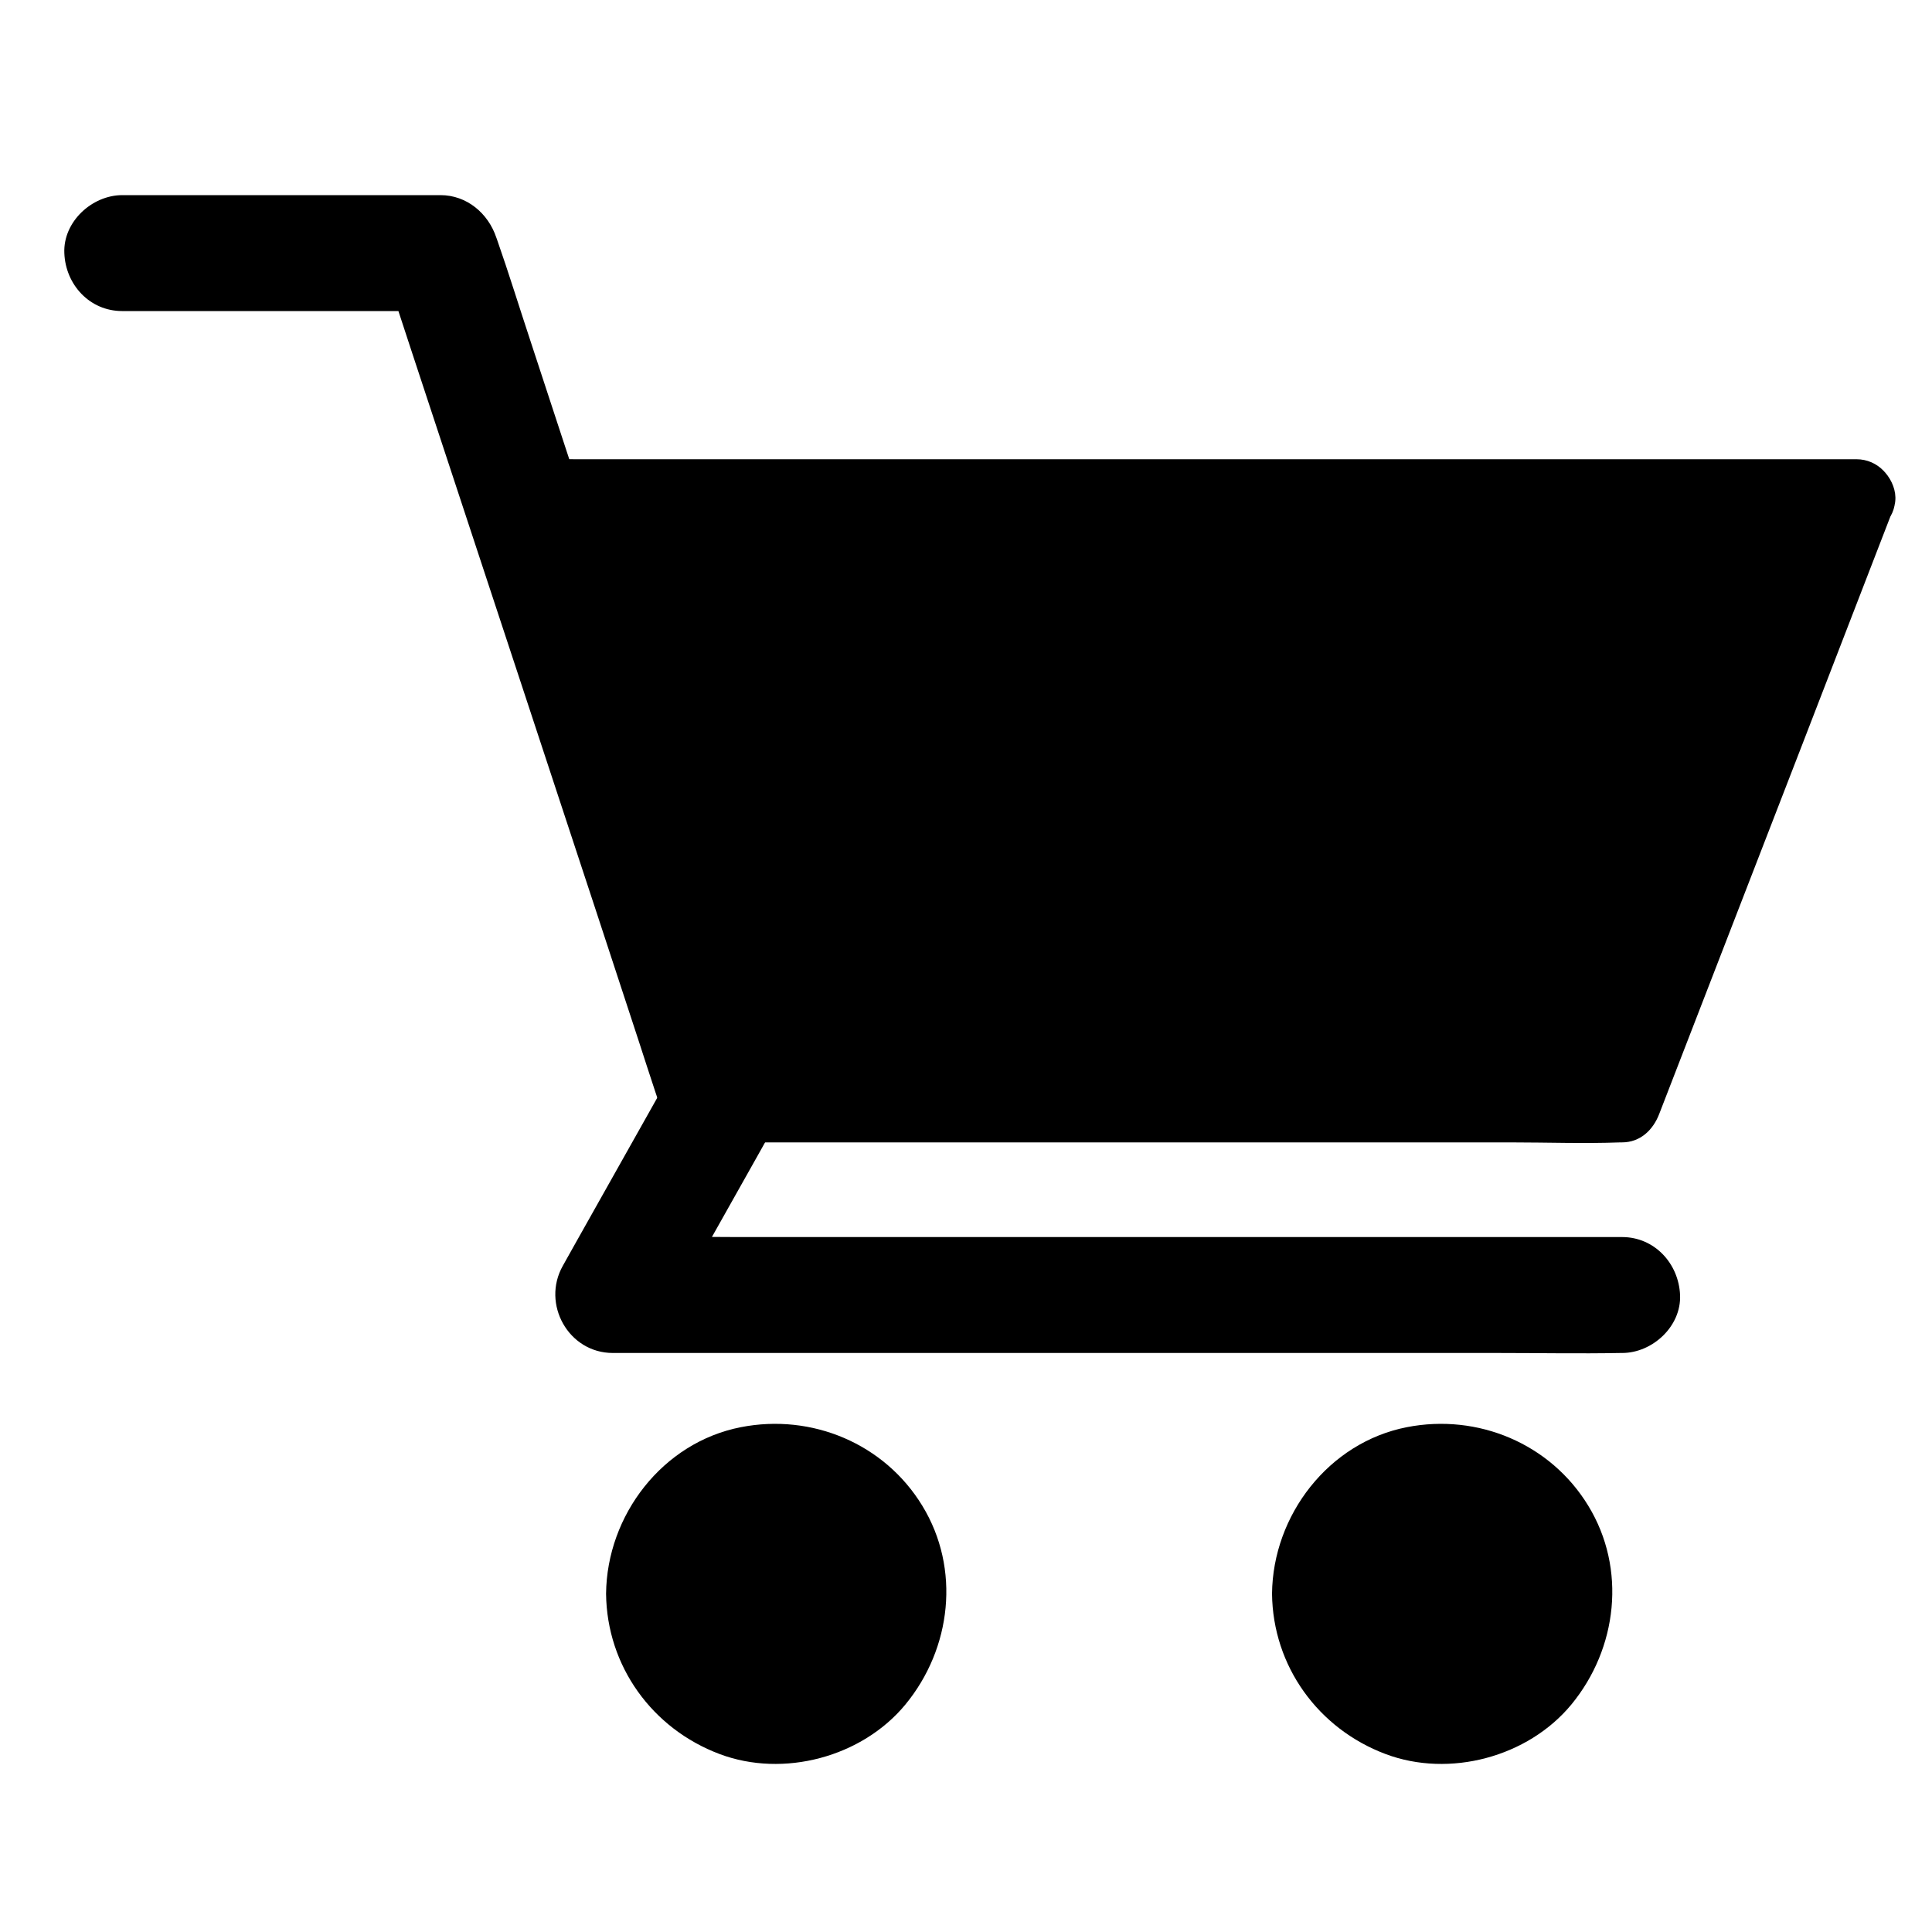
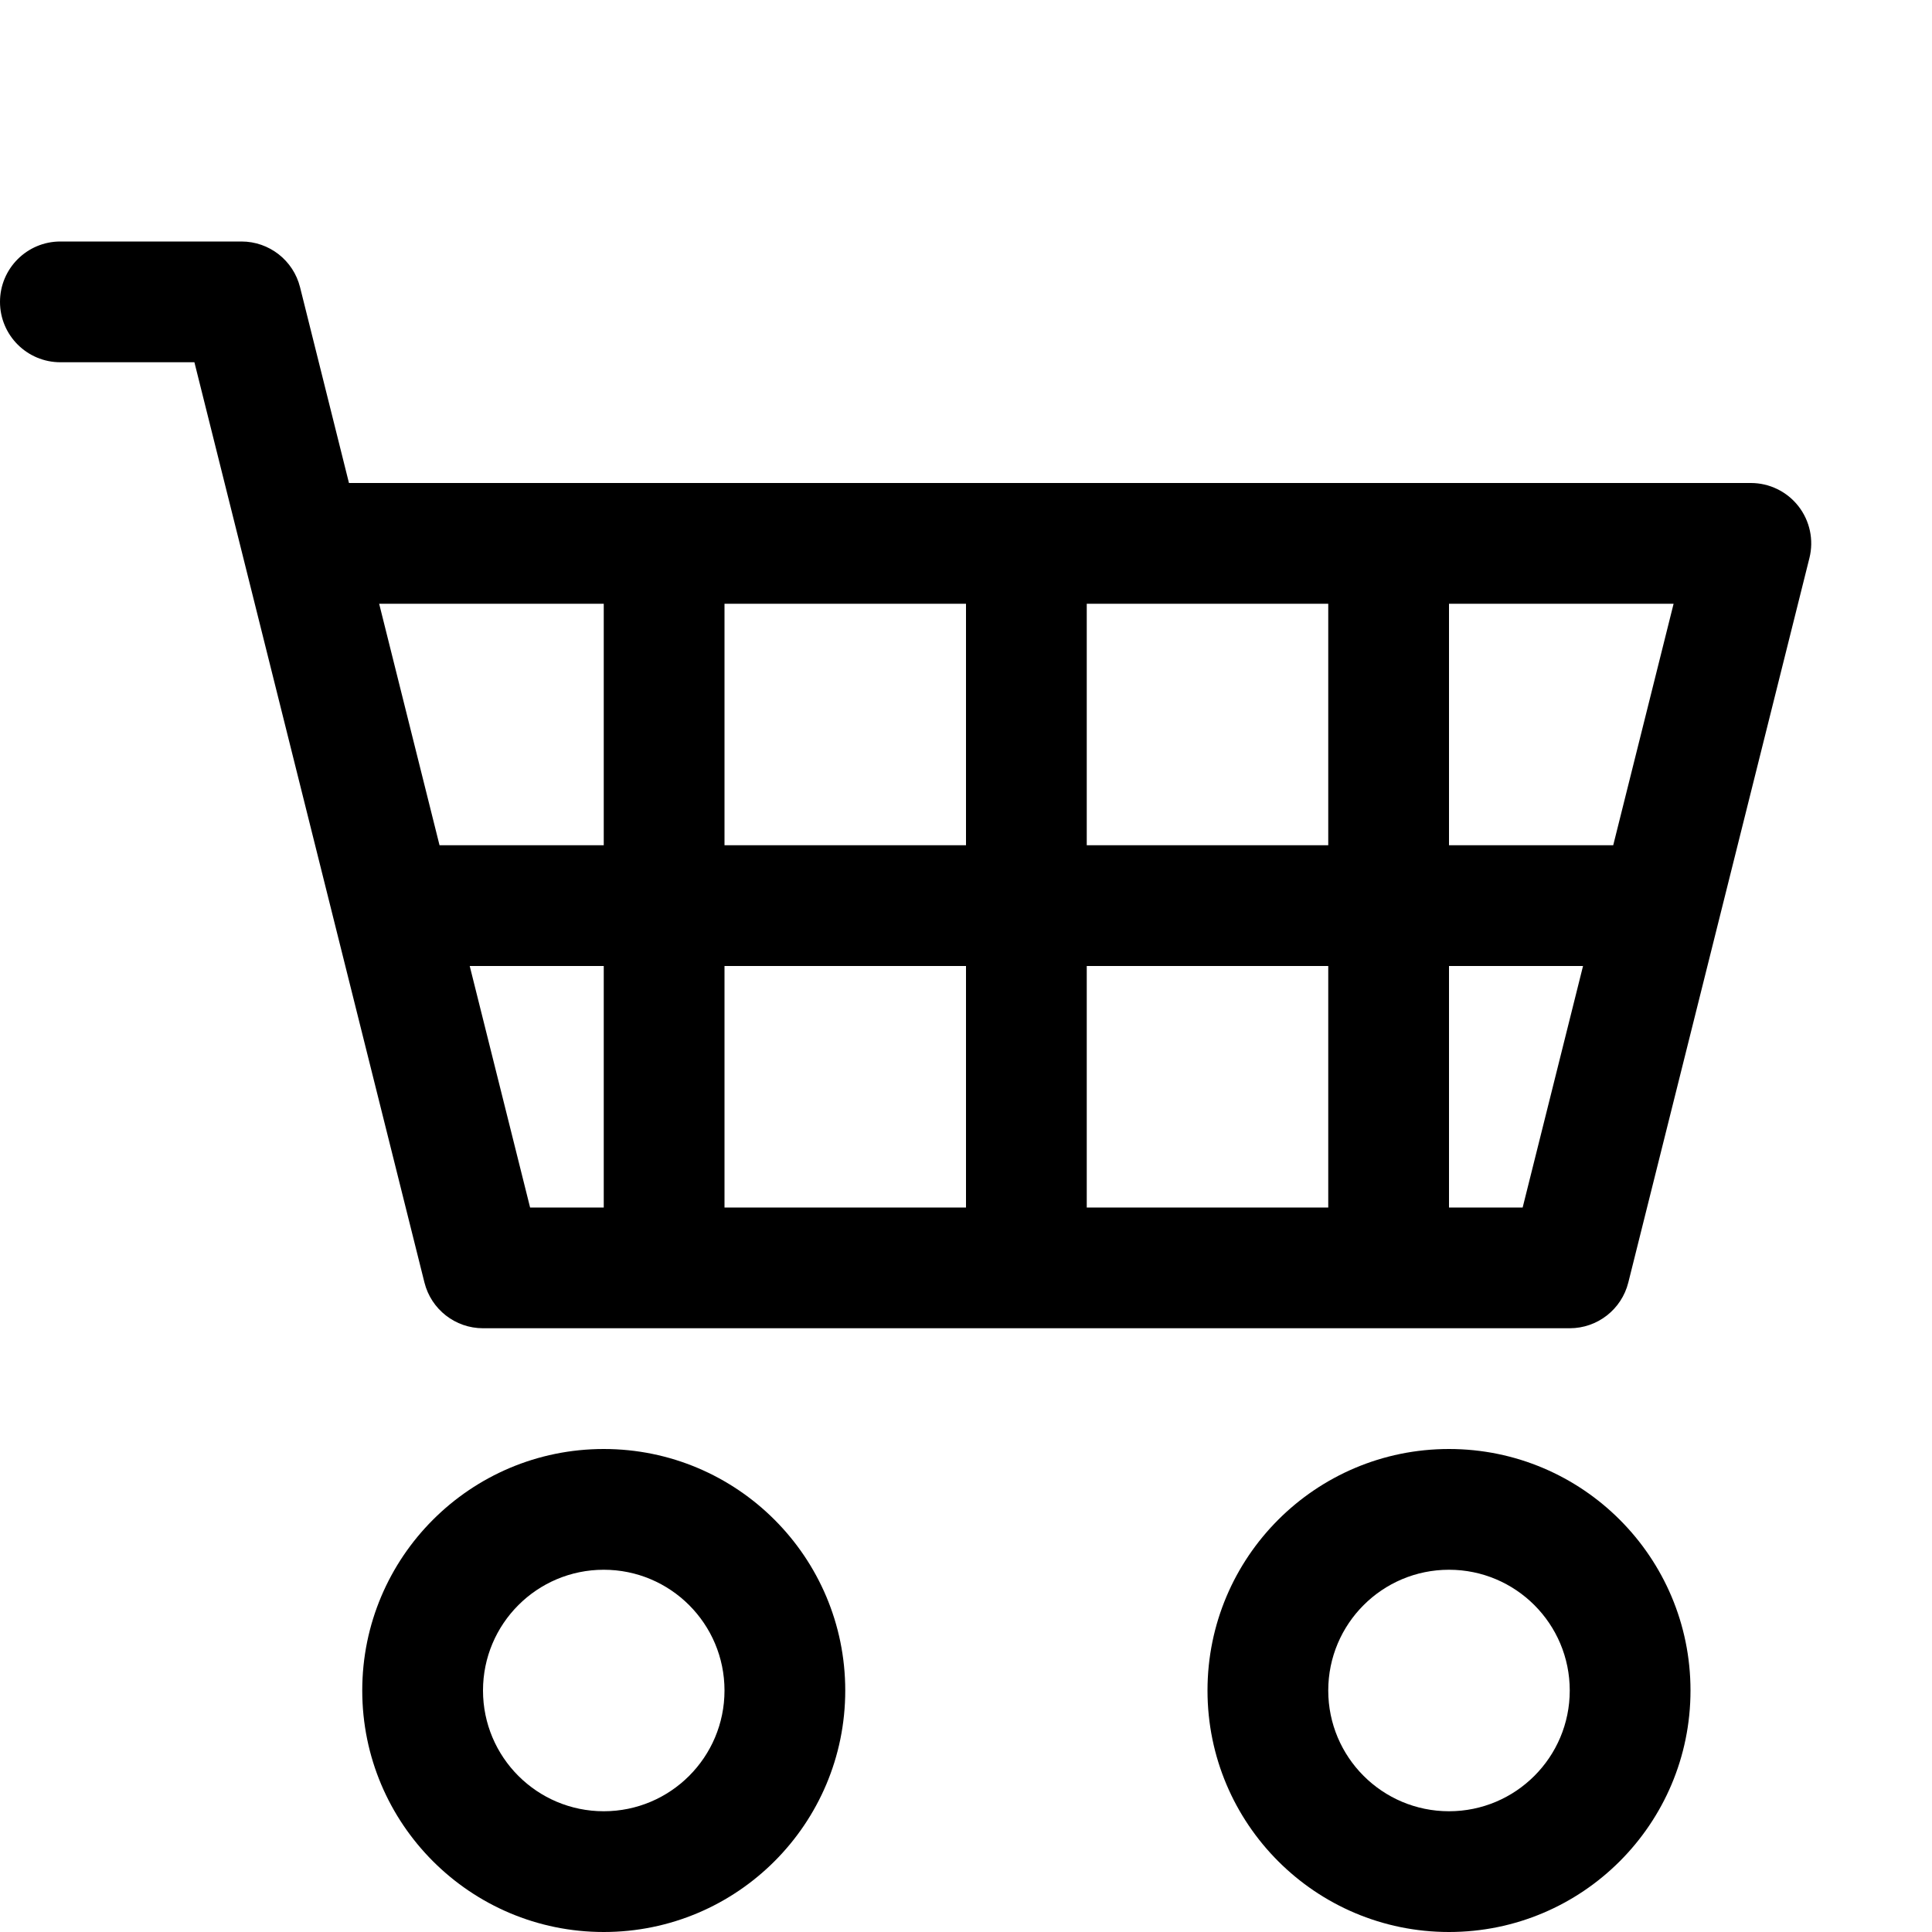
- <svg xmlns="http://www.w3.org/2000/svg" viewBox="0 0 1000 1000" id="cart">
-   <path d="M63.2 161h164.7c-9.6-7.3-19.3-14.7-28.9-22 4.8 14.6 9.6 29.2 14.4 43.9 11.6 35.1 23.1 70.2 34.7 105.3C262 330.4 276 372.7 289.9 415c12.1 36.7 24.2 73.4 36.2 110.1 5.9 17.8 11.5 35.7 17.6 53.4.1.3.2.5.3.8 4.9 14.9 21 26.1 36.9 21 14.8-4.8 26.2-20.9 21-36.9-4.8-14.6-9.6-29.2-14.4-43.9-11.6-35.1-23.1-70.2-34.7-105.3-13.9-42.3-27.8-84.6-41.8-126.9-12.1-36.7-24.2-73.4-36.2-110.1-5.9-17.8-11.4-35.7-17.6-53.4-.1-.3-.2-.5-.3-.8-4.2-12.6-15.3-22-28.9-22H63.3c-15.7 0-30.7 13.8-30 30 .6 16.3 13.1 30 29.9 30z" />
-   <path d="M347 556.1c-16.2 28.9-32.5 57.7-48.7 86.6-2.3 4.2-4.7 8.3-7 12.5-11.1 19.7 2.9 45.1 25.9 45.1h458c21.1 0 42.3.4 63.5 0h.9c15.7 0 30.7-13.8 30-30-.7-16.3-13.2-30-30-30h-458c-21.1 0-42.4-.6-63.5 0h-.9c8.6 15 17.3 30.1 25.9 45.1 16.2-28.9 32.5-57.7 48.7-86.6 2.3-4.2 4.7-8.3 7-12.5 7.7-13.7 3.7-33.4-10.8-41-14.2-7.4-32.8-3.8-41 10.8z" />
-   <circle cx="746.5" cy="824.9" r="68.1" />
-   <path d="M658.4 824.9c.4 37.5 23.9 69.9 58.8 83 33 12.4 73.6 1.6 96.1-25.6 23.9-29 28.7-70.3 8.8-102.9-19.6-32.2-57.2-47.9-93.9-40.7-40.5 7.9-69.4 45.6-69.8 86.2-.1 10.5 9.3 20.5 20 20 10.9-.5 19.9-8.8 20-20 0-1.6.1-3.3.2-4.9 0-.7.1-1.4.2-2.1.3-4-.1 1.3-.2 1.2-.7-.4 2.1-9 2.4-9.8.3-.8.9-4.2 1.6-4.4.2-.1-1.8 3.7-.7 1.7.4-.8.8-1.6 1.1-2.4 1.5-3 3.3-5.7 5.1-8.5 1.9-2.9-2.7 3.1.5-.6 1-1.1 2-2.3 3.1-3.4s2.2-2.2 3.3-3.2c.5-.4 1-.9 1.5-1.3.7-.6 3.6-2 1-.9-2.2.9-.6.5.1 0s1.4-1 2.2-1.5c1.1-.7 2.2-1.4 3.4-2 1.5-.9 3.1-1.6 4.7-2.4.5-.3 2.6-1.3 0-.1-3 1.4 1-.3 1.3-.4 2.7-1 5.6-1.8 8.4-2.4.9-.2 1.8-.3 2.7-.5 2.2-.5-1.9.2-1.9.2 1.8 0 3.7-.4 5.5-.4 3.3-.1 6.5 0 9.8.3 3.7.3-3.8-.7.8.2 1.8.3 3.5.8 5.3 1.2 1.5.4 3 .9 4.5 1.4.4.1 2.4.8 2.5.9.1.3-3.7-1.9-1.7-.7 2.8 1.7 5.9 3 8.7 4.8.7.5 1.4 1 2.2 1.5.7.5 2.2.9.1 0-2-.8-.7-.6 0 .1.7.6 1.3 1.1 2 1.7 2.5 2.2 4.6 4.6 6.8 7 3 3.3-1.4-2.3.5.6.8 1.3 1.7 2.5 2.5 3.8.8 1.3 1.6 2.7 2.3 4l.9 1.8c1.9 3.6.4-.3-.1-.5 1.2.4 2.5 7.6 2.9 8.9.3 1.3.6 2.7.9 4 .8 3.8-.1-1.2-.1-1.3.5.5.3 2.8.3 3.4.2 3 .2 6.1 0 9.1-.1.9-.2 1.8-.2 2.8-.1 2-1.2 1.7.2-1.2-.7 1.5-.7 3.7-1.1 5.3-.7 2.8-1.8 5.5-2.6 8.3-.8 2.5 1.8-3.4.5-1.1-.3.5-.6 1.2-.8 1.8-.8 1.6-1.6 3.1-2.5 4.6-.8 1.3-1.6 2.6-2.5 3.9-2.7 4.1 1.9-2-.4.7-2.2 2.5-4.3 4.9-6.8 7.1-.4.4-2.8 3-3.5 3 0 0 4.1-2.8.9-.8-.6.4-1.1.7-1.6 1.1-2.8 1.8-5.7 3.3-8.6 4.8-3.1 1.6 3.6-1.2-.7.3-1.5.5-2.9 1-4.4 1.5-1.5.4-3 .8-4.6 1.2-.7.1-1.3.3-2 .4-4.4 1 3.2-.2.6 0-3.3.3-6.5.5-9.8.4-1.6 0-3.2-.2-4.9-.3-.6 0-3-.3-.1 0 3.3.3-.7-.2-1.4-.3-3.5-.7-6.9-1.8-10.3-3-.6-.2-2.6-1.2-.1 0 2.9 1.4-.6-.3-1.2-.6-1.6-.8-3.1-1.6-4.6-2.5-1.5-.9-2.9-1.9-4.4-2.9-2.4-1.5.3.8.9.8-.4 0-1.7-1.4-2-1.7-2.6-2.3-5.1-4.7-7.4-7.4 0 0-1.7-1.7-1.7-2 0 .4 2.4 3.4.8.9-1-1.5-2-2.9-2.9-4.4-1-1.7-1.9-3.5-2.8-5.2-2.1-4.1 1 3.2-.6-1.3-1.2-3.4-2.2-6.8-2.9-10.4-.1-.6-.1-1.5-.4-2 1.5 3.3.3 2.8.1.5-.2-2.1-.3-4.2-.3-6.3-.1-10.5-9.1-20.5-20-20-11.2.3-20.6 8.7-20.5 19.9z" />
-   <circle cx="401.8" cy="824.9" r="68.1" />
-   <path d="M313.7 824.9c.4 37.5 23.9 69.9 58.8 83 33 12.4 73.6 1.6 96.1-25.6 23.9-29 28.7-70.3 8.8-102.9-19.6-32.2-57.2-47.9-93.9-40.7-40.6 7.9-69.4 45.6-69.8 86.2-.1 10.5 9.3 20.5 20 20 10.9-.5 19.9-8.8 20-20 0-1.6.1-3.3.2-4.9 0-.7.1-1.4.2-2.1.3-4-.1 1.3-.2 1.2-.7-.4 2.1-9 2.4-9.8.3-.8.9-4.2 1.6-4.4.2-.1-1.8 3.7-.7 1.7.4-.8.8-1.6 1.1-2.4 1.5-3 3.3-5.7 5.1-8.5 1.9-2.9-2.7 3.1.5-.6 1-1.1 2-2.3 3.1-3.4s2.2-2.2 3.3-3.2c.5-.4 1-.9 1.5-1.3.7-.6 3.6-2 1-.9-2.2.9-.6.5.1 0s1.4-1 2.2-1.5c1.1-.7 2.2-1.4 3.4-2 1.5-.9 3.1-1.6 4.7-2.4.5-.3 2.6-1.3 0-.1-3 1.4 1-.3 1.3-.4 2.7-1 5.6-1.8 8.4-2.4.9-.2 1.8-.3 2.7-.5 2.2-.5-1.9.2-1.9.2 1.8 0 3.7-.4 5.5-.4 3.3-.1 6.5 0 9.8.3 3.7.3-3.8-.7.8.2 1.8.3 3.5.8 5.3 1.2 1.5.4 3 .9 4.5 1.4.4.1 2.4.8 2.5.9.1.3-3.7-1.9-1.7-.7 2.8 1.7 5.9 3 8.7 4.8.7.5 1.4 1 2.2 1.5.7.5 2.2.9.1 0-2-.8-.7-.6 0 .1.7.6 1.3 1.1 2 1.7 2.5 2.2 4.6 4.6 6.8 7 3 3.3-1.4-2.3.5.6.8 1.3 1.7 2.5 2.5 3.8.8 1.3 1.6 2.7 2.3 4l.9 1.8c1.9 3.6.4-.3-.1-.5 1.2.4 2.5 7.6 2.9 8.9.3 1.3.6 2.7.9 4 .8 3.8-.1-1.2-.1-1.3.5.5.3 2.8.3 3.4.2 3 .2 6.1 0 9.1-.1.9-.2 1.8-.2 2.8-.1 2-1.2 1.7.2-1.2-.7 1.5-.7 3.7-1.1 5.3-.7 2.8-1.8 5.5-2.6 8.3-.8 2.5 1.8-3.4.5-1.1-.3.5-.6 1.2-.8 1.8-.8 1.6-1.6 3.1-2.5 4.6-.8 1.3-1.6 2.6-2.5 3.9-2.7 4.1 1.9-2-.4.7-2.2 2.5-4.3 4.9-6.8 7.1-.4.4-2.8 3-3.5 3 0 0 4.1-2.8.9-.8-.6.4-1.1.7-1.6 1.1-2.8 1.8-5.7 3.3-8.6 4.8-3.1 1.6 3.6-1.2-.7.3-1.5.5-2.9 1-4.4 1.5-1.5.4-3 .8-4.6 1.2-.7.1-1.3.3-2 .4-4.4 1 3.2-.2.6 0-3.3.3-6.5.5-9.8.4-1.6 0-3.2-.2-4.9-.3-.6 0-3-.3-.1 0 3.3.3-.7-.2-1.4-.3-3.5-.7-6.9-1.8-10.3-3-.6-.2-2.6-1.2-.1 0 2.9 1.4-.6-.3-1.2-.6-1.6-.8-3.1-1.6-4.6-2.5-1.5-.9-2.9-1.9-4.4-2.9-2.4-1.5.3.8.9.8-.4 0-1.7-1.4-2-1.7-2.6-2.3-5.1-4.7-7.4-7.4 0 0-1.7-1.7-1.7-2 0 .4 2.4 3.4.8.9-1-1.5-2-2.9-2.9-4.4-1-1.7-1.9-3.5-2.8-5.2-2.1-4.1 1 3.2-.6-1.3-1.2-3.4-2.2-6.8-2.9-10.4-.1-.6-.1-1.5-.4-2 1.5 3.3.3 2.8.1.5-.2-2.1-.3-4.2-.3-6.3-.1-10.5-9.1-20.5-20-20-11.3.3-20.7 8.7-20.5 19.9zM960.8 258 839.4 571H372.9L269.7 258z" />
-   <path d="M941.5 252.5c-13.7 35.3-27.3 70.6-41 105.9-21.8 56.3-43.6 112.5-65.3 168.8-5 12.9-10 25.9-15 38.8 6.4-4.9 12.9-9.8 19.3-14.7H430.4c-18.8 0-37.8-.8-56.7 0h-.8c6.4 4.9 12.9 9.8 19.3 14.7-11.7-35.5-23.3-70.9-35-106.4-18.5-56.1-37-112.2-55.4-168.4-4.3-12.9-8.5-25.8-12.8-38.8-6.4 8.4-12.9 16.9-19.3 25.3H932.8c9 0 18 .2 26.9 0h1.2c10.5 0 20.5-9.2 20-20s-8.8-20-20-20H297.8c-9 0-18-.2-26.9 0h-1.2c-12.5 0-23.4 12.9-19.3 25.3 11.7 35.5 23.3 70.9 35 106.4 18.5 56.1 37 112.2 55.4 168.4 4.3 12.9 8.5 25.8 12.8 38.8 2.8 8.4 10.2 14.7 19.3 14.7H782c18.8 0 37.8.7 56.7 0h.8c9.5 0 16.1-6.4 19.3-14.7 13.7-35.3 27.3-70.6 41-105.9 21.8-56.3 43.6-112.5 65.3-168.8 5-12.9 10-25.9 15-38.8 3.8-9.8-4.2-22.4-14-24.6-11.5-2.6-20.6 3.5-24.6 14z" />
+ <svg xmlns="http://www.w3.org/2000/svg" width="16" height="16" fill="currentColor" class="bi bi-cart4" viewBox="0 0 16 16">
+   <path d="M0 2.5A.5.5 0 0 1 .5 2H2a.5.5 0 0 1 .485.379L2.89 4H14.5a.5.5 0 0 1 .485.621l-1.5 6A.5.5 0 0 1 13 11H4a.5.5 0 0 1-.485-.379L1.61 3H.5a.5.5 0 0 1-.5-.5zM3.14 5l.5 2H5V5H3.14zM6 5v2h2V5H6zm3 0v2h2V5H9zm3 0v2h1.36l.5-2H12zm1.11 3H12v2h.61l.5-2zM11 8H9v2h2V8zM8 8H6v2h2V8zM5 8H3.89l.5 2H5V8zm0 5a1 1 0 1 0 0 2 1 1 0 0 0 0-2zm-2 1a2 2 0 1 1 4 0 2 2 0 0 1-4 0zm9-1a1 1 0 1 0 0 2 1 1 0 0 0 0-2zm-2 1a2 2 0 1 1 4 0 2 2 0 0 1-4 0z" />
</svg>
